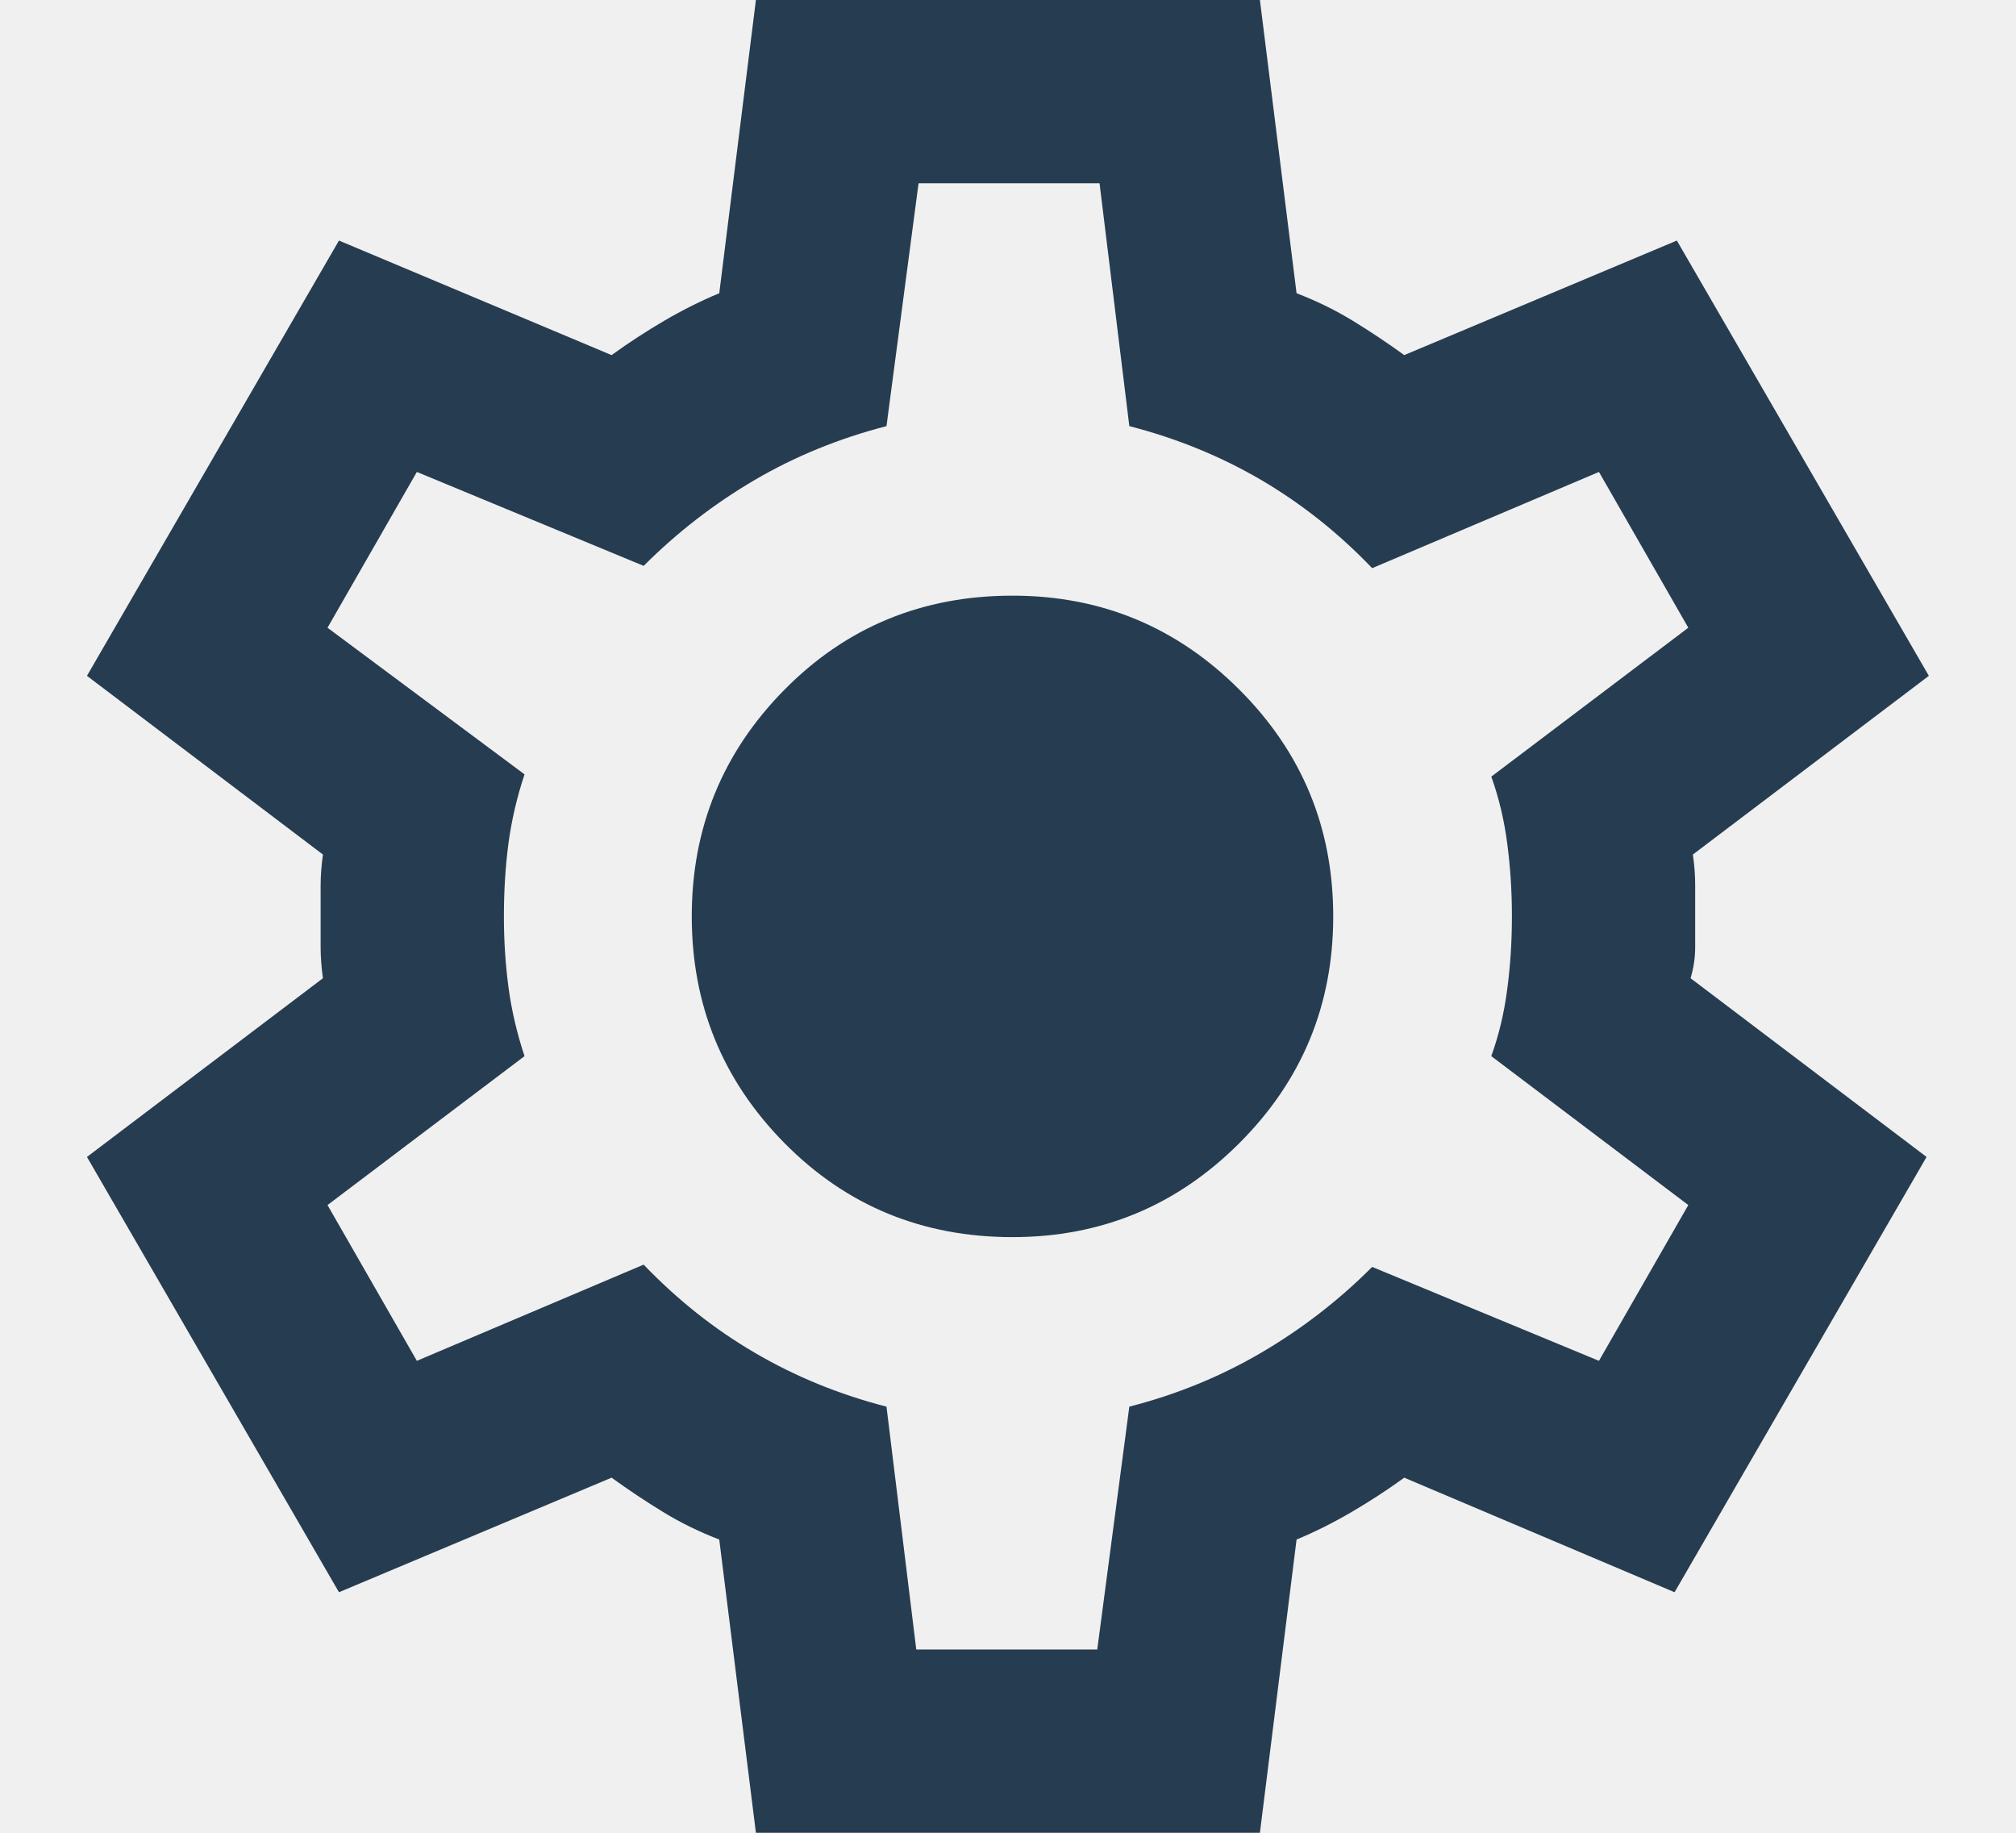
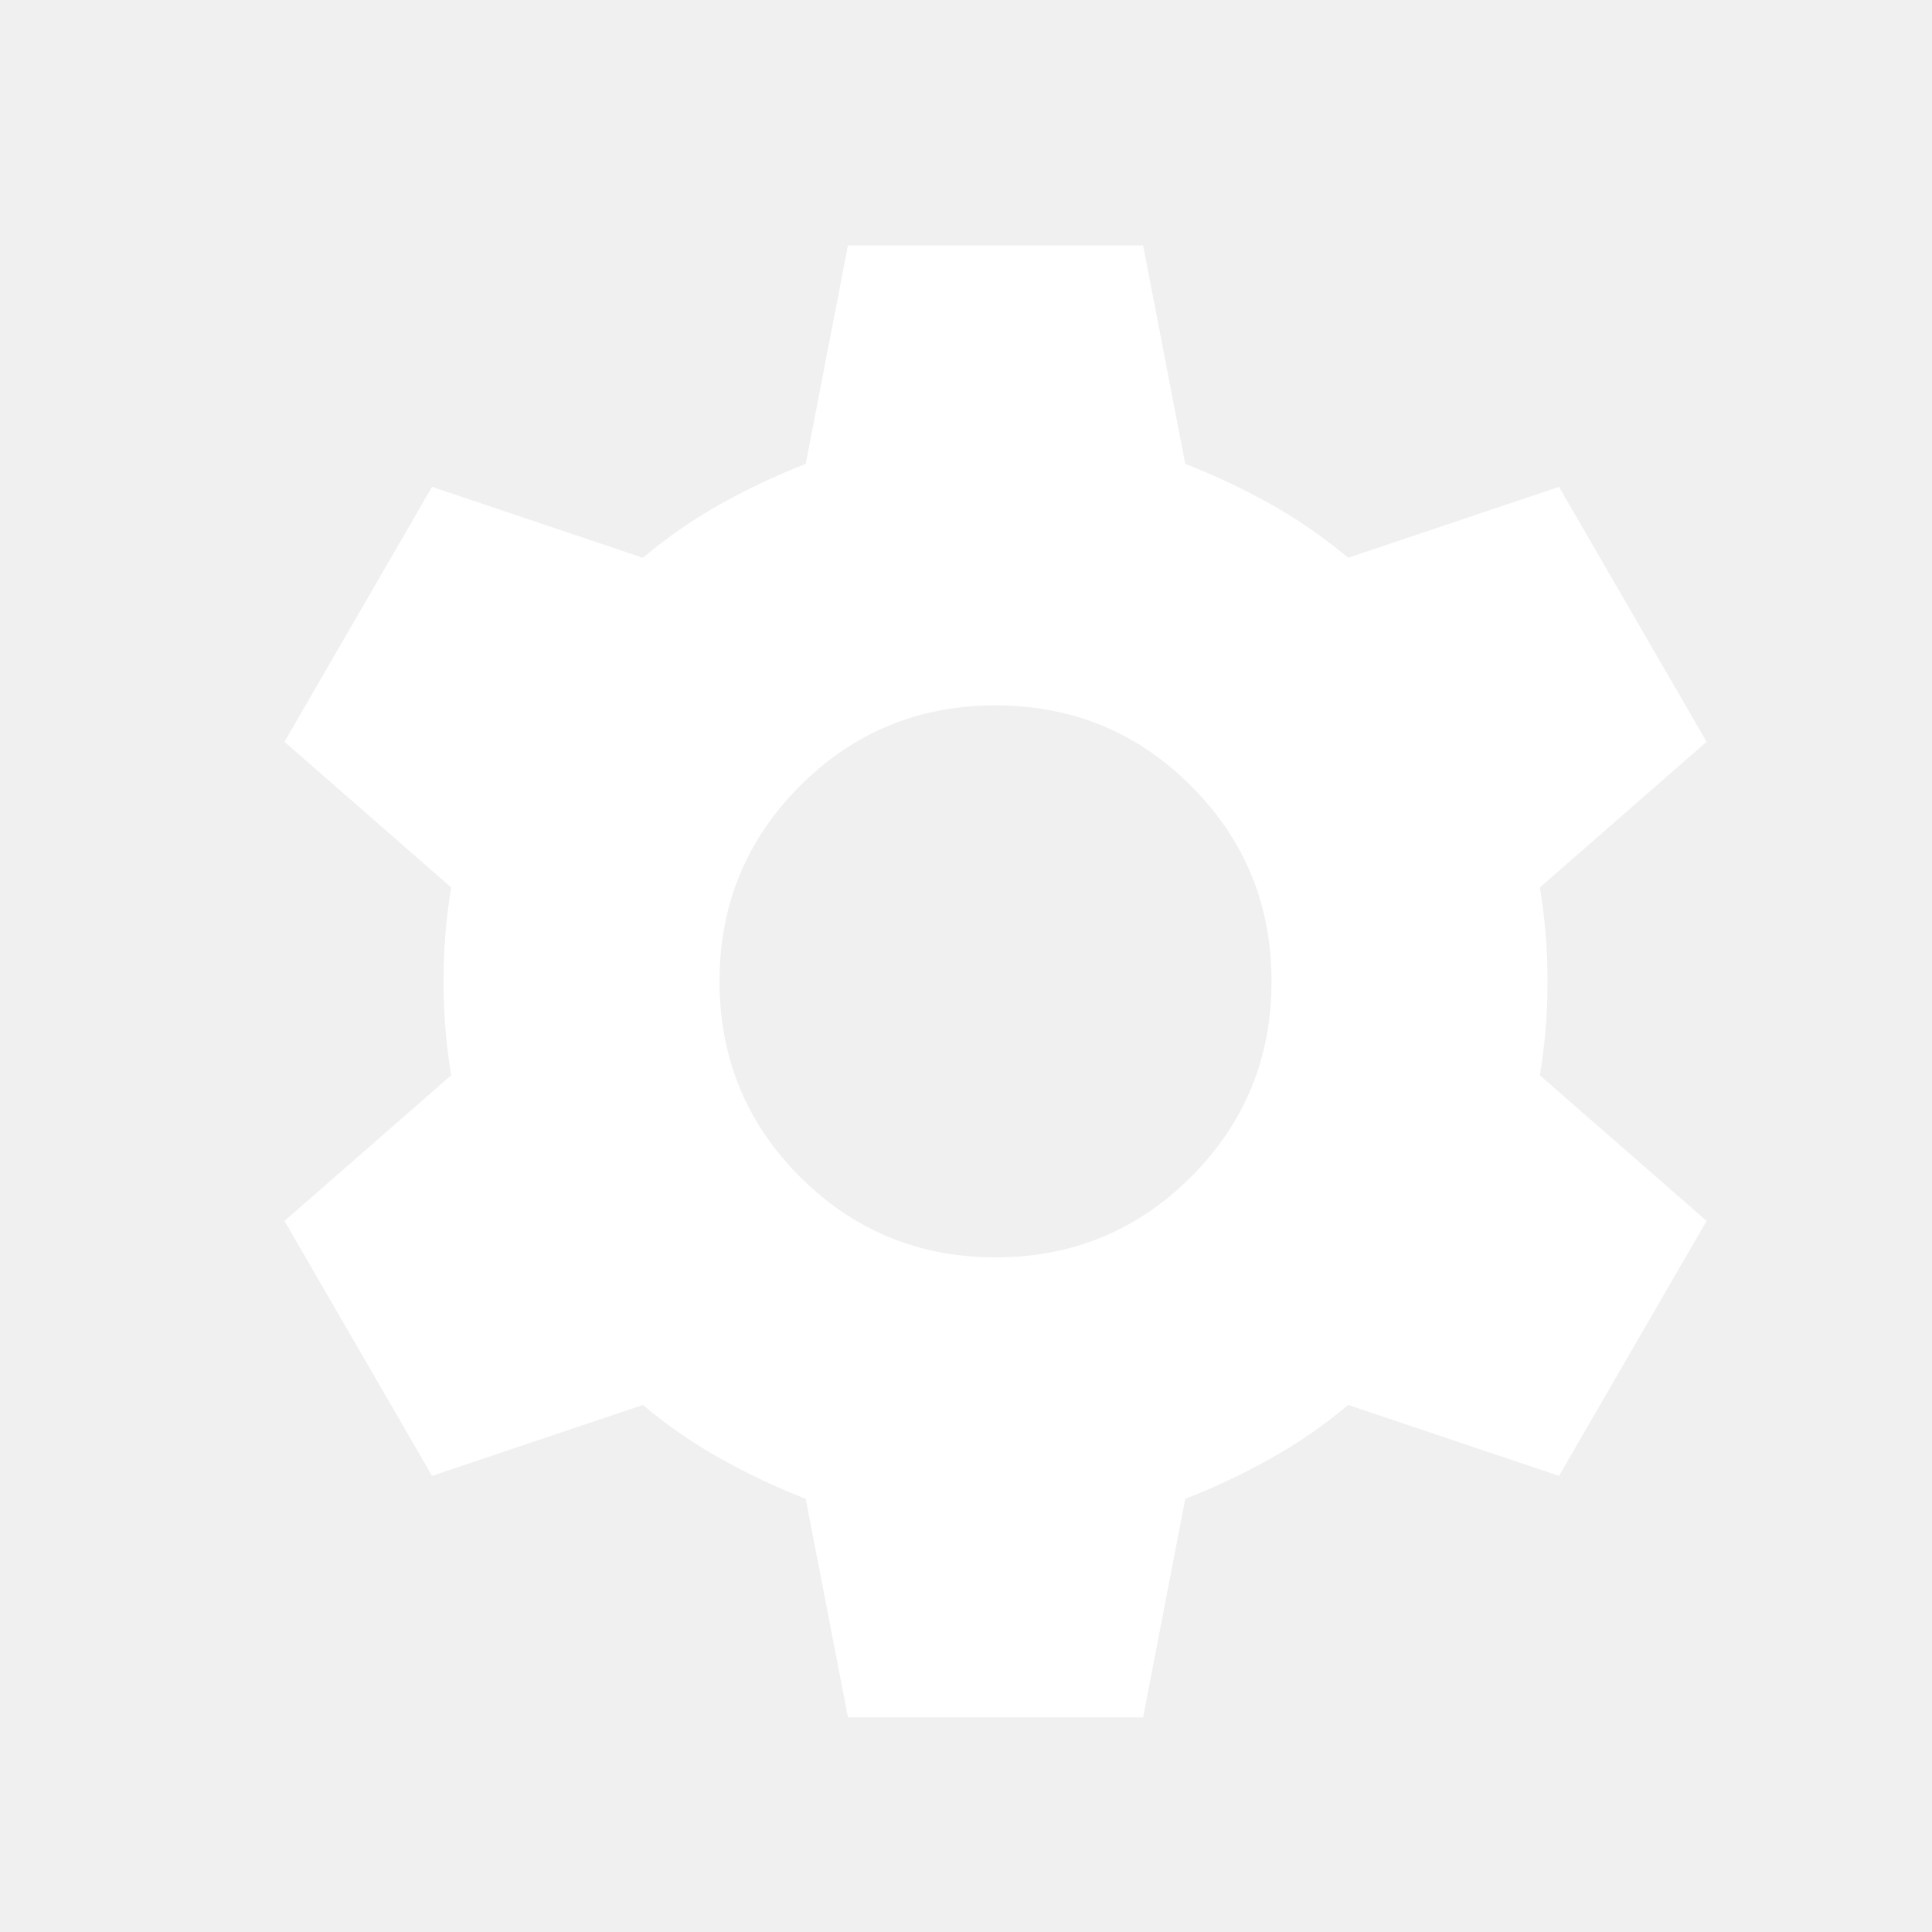
- <svg xmlns="http://www.w3.org/2000/svg" width="22" height="20" viewBox="0 0 22 20" fill="none">
-   <path d="M8.249 20L7.849 16.8C7.633 16.717 7.428 16.617 7.237 16.5C7.045 16.383 6.858 16.258 6.674 16.125L3.699 17.375L0.949 12.625L3.524 10.675C3.508 10.558 3.499 10.446 3.499 10.338V9.662C3.499 9.554 3.508 9.442 3.524 9.325L0.949 7.375L3.699 2.625L6.674 3.875C6.858 3.742 7.049 3.617 7.249 3.5C7.449 3.383 7.649 3.283 7.849 3.2L8.249 0H13.749L14.149 3.2C14.366 3.283 14.57 3.383 14.762 3.5C14.953 3.617 15.141 3.742 15.324 3.875L18.299 2.625L21.049 7.375L18.474 9.325C18.491 9.442 18.499 9.554 18.499 9.662V10.338C18.499 10.446 18.483 10.558 18.449 10.675L21.024 12.625L18.274 17.375L15.324 16.125C15.141 16.258 14.949 16.383 14.749 16.5C14.549 16.617 14.349 16.717 14.149 16.8L13.749 20H8.249ZM9.999 18H11.974L12.324 15.35C12.841 15.217 13.32 15.021 13.762 14.762C14.203 14.504 14.608 14.192 14.974 13.825L17.449 14.85L18.424 13.15L16.274 11.525C16.358 11.292 16.416 11.046 16.449 10.787C16.483 10.529 16.499 10.267 16.499 10C16.499 9.733 16.483 9.471 16.449 9.213C16.416 8.954 16.358 8.708 16.274 8.475L18.424 6.85L17.449 5.15L14.974 6.2C14.608 5.817 14.203 5.496 13.762 5.237C13.32 4.979 12.841 4.783 12.324 4.65L11.999 2H10.024L9.674 4.65C9.158 4.783 8.678 4.979 8.237 5.237C7.795 5.496 7.391 5.808 7.024 6.175L4.549 5.15L3.574 6.85L5.724 8.45C5.641 8.7 5.583 8.95 5.549 9.2C5.516 9.45 5.499 9.717 5.499 10C5.499 10.267 5.516 10.525 5.549 10.775C5.583 11.025 5.641 11.275 5.724 11.525L3.574 13.15L4.549 14.85L7.024 13.8C7.391 14.183 7.795 14.504 8.237 14.762C8.678 15.021 9.158 15.217 9.674 15.35L9.999 18ZM11.049 13.5C12.016 13.5 12.841 13.158 13.524 12.475C14.208 11.792 14.549 10.967 14.549 10C14.549 9.033 14.208 8.208 13.524 7.525C12.841 6.842 12.016 6.5 11.049 6.5C10.066 6.5 9.237 6.842 8.562 7.525C7.887 8.208 7.549 9.033 7.549 10C7.549 10.967 7.887 11.792 8.562 12.475C9.237 13.158 10.066 13.5 11.049 13.5Z" fill="#263C51" />
+ <svg xmlns="http://www.w3.org/2000/svg" width="21" height="21" viewBox="0 0 21 21" fill="none">
+   <mask id="mask0_192_740" style="mask-type:alpha" maskUnits="userSpaceOnUse" x="0" y="0" width="21" height="21">
+     <rect x="0.821" y="0.667" width="20" height="20" fill="#D9D9D9" />
+   </mask>
+   <g mask="url(#mask0_192_740)">
+     <path d="M9.217 18.667L8.758 16.292C8.439 16.167 8.13 16.021 7.831 15.854C7.533 15.688 7.252 15.493 6.988 15.271L4.696 16.042L3.092 13.271L4.904 11.688C4.877 11.521 4.856 11.354 4.842 11.188C4.828 11.021 4.821 10.848 4.821 10.667C4.821 10.486 4.828 10.313 4.842 10.146C4.856 9.979 4.877 9.813 4.904 9.646L3.092 8.063L4.696 5.292L6.988 6.063C7.252 5.841 7.533 5.646 7.831 5.479C8.13 5.313 8.439 5.167 8.758 5.042L9.217 2.667H12.425L12.883 5.042C13.203 5.167 13.512 5.313 13.81 5.479C14.109 5.646 14.39 5.841 14.654 6.063L16.946 5.292L18.55 8.063L16.738 9.646C16.765 9.813 16.786 9.979 16.8 10.146C16.814 10.313 16.821 10.486 16.821 10.667C16.821 10.848 16.814 11.021 16.8 11.188C16.786 11.354 16.765 11.521 16.738 11.688L18.55 13.271L16.946 16.042L14.654 15.271C14.39 15.493 14.109 15.688 13.81 15.854C13.512 16.021 13.203 16.167 12.883 16.292L12.425 18.667H9.217ZM10.821 13.667C11.654 13.667 12.363 13.375 12.946 12.792C13.529 12.209 13.821 11.5 13.821 10.667C13.821 9.834 13.529 9.125 12.946 8.542C12.363 7.959 11.654 7.667 10.821 7.667C9.988 7.667 9.279 7.959 8.696 8.542C8.113 9.125 7.821 9.834 7.821 10.667C7.821 11.5 8.113 12.209 8.696 12.792C9.279 13.375 9.988 13.667 10.821 13.667Z" fill="white" />
+   </g>
</svg>
